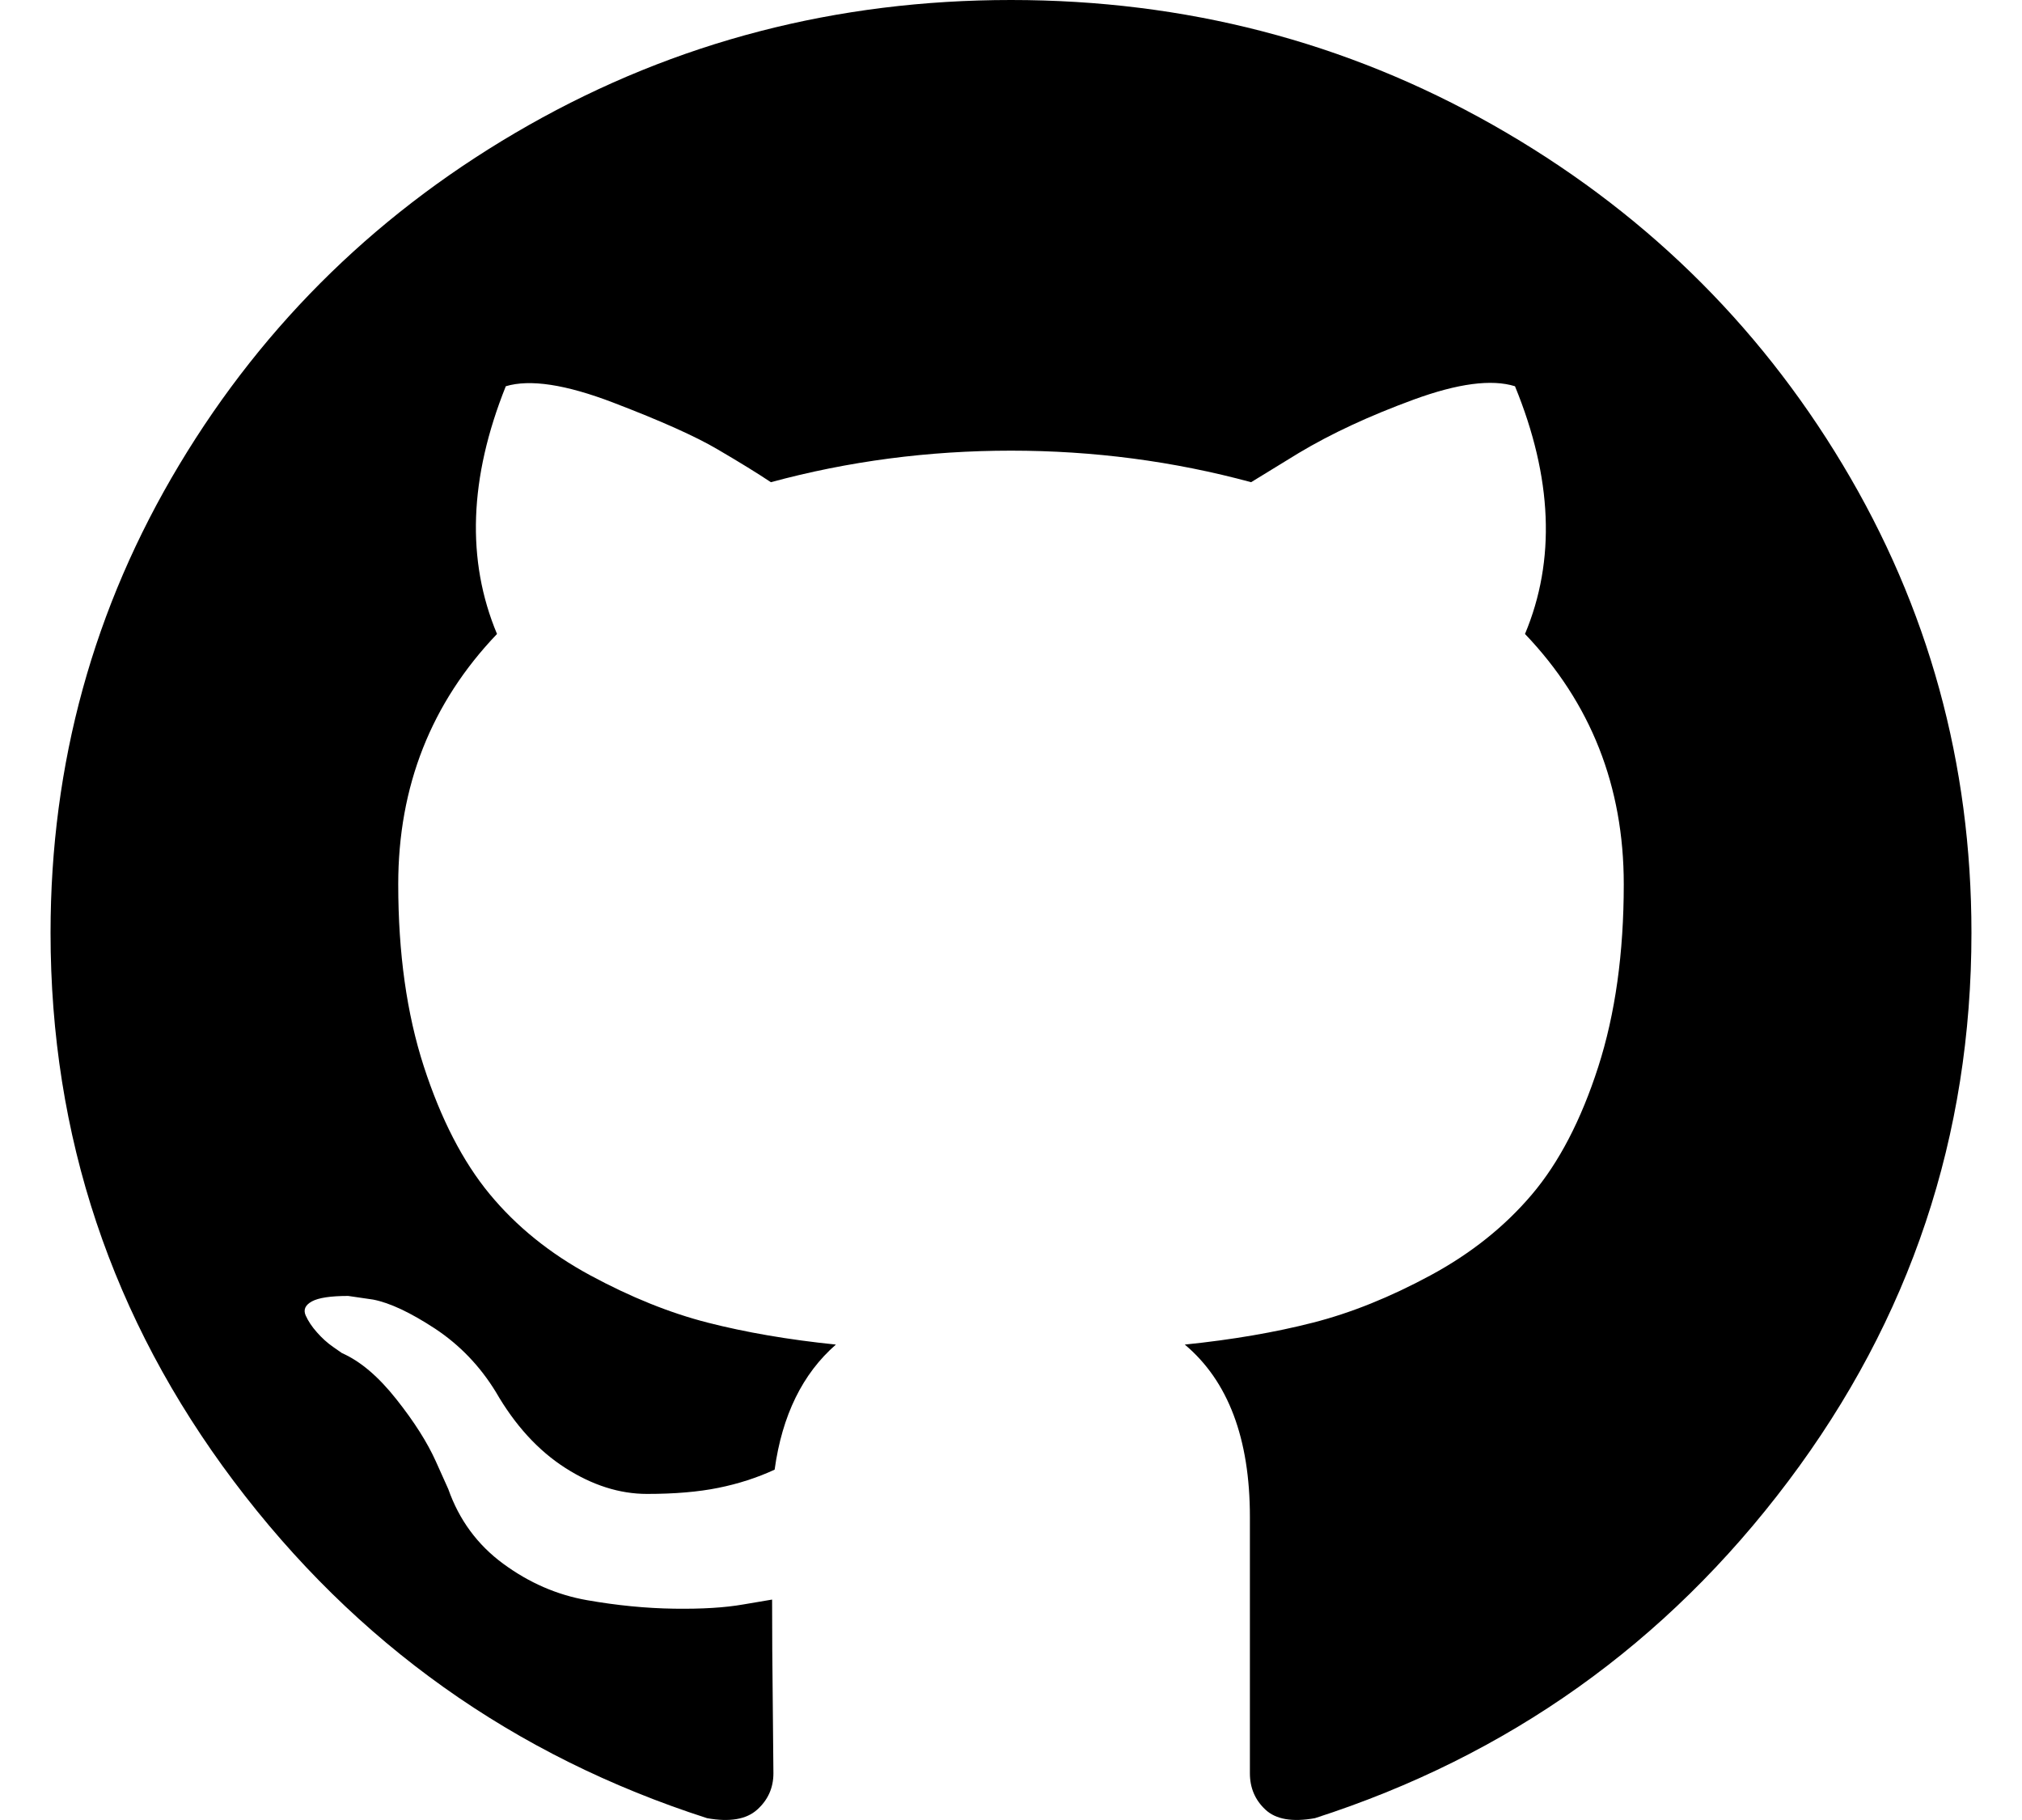
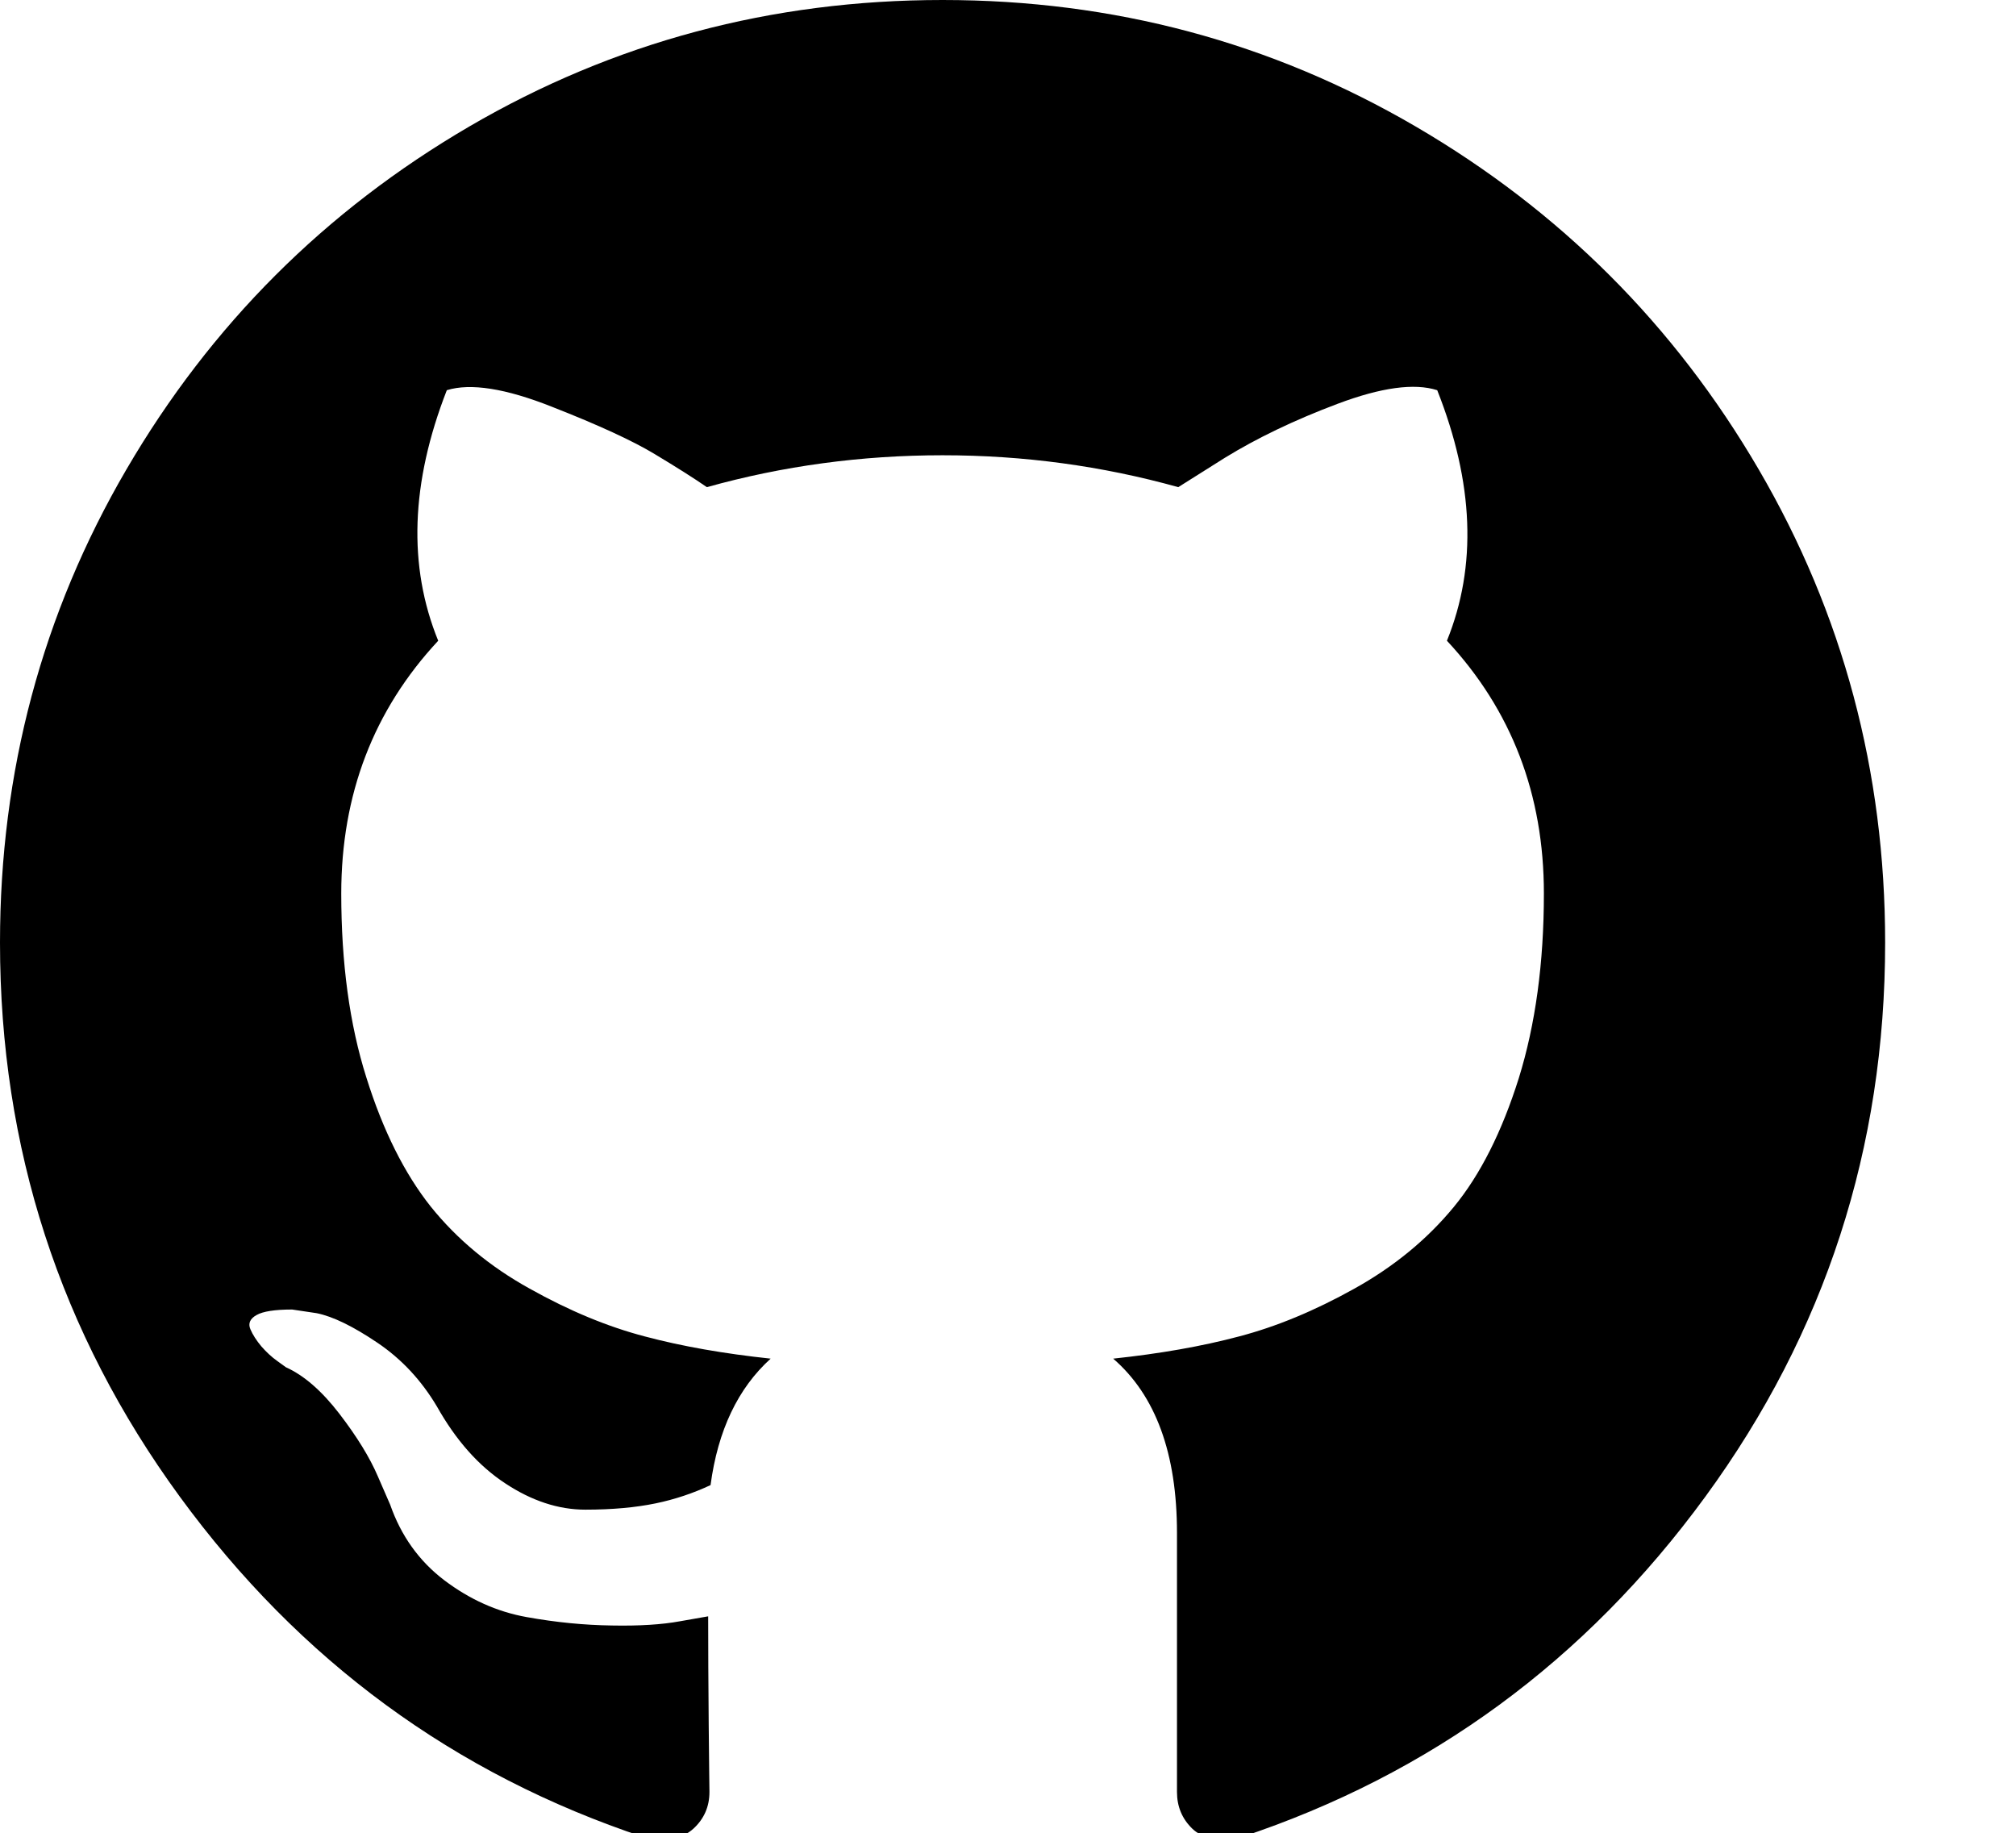
- <svg width="20px" height="18px" viewBox="0 0 20 18">
+ <svg xmlns="http://www.w3.org/2000/svg" width="11px" height="10px" viewBox="0 0 11 10" version="1.1">
+   <description>Created with Sketch (http://www.bohemiancoding.com/sketch)</description>
  <defs />
-   <g stroke="none" stroke-width="1" fill-rule="evenodd">
-     <path d="M19.5,9.225 C19.5,11.235 18.896,13.043 17.688,14.649 C16.48,16.255 14.919,17.366 13.006,17.982 C12.783,18.022 12.62,17.994 12.517,17.898 C12.414,17.802 12.363,17.682 12.363,17.538 L12.363,15.003 C12.363,14.227 12.148,13.658 11.719,13.298 C12.189,13.25 12.612,13.177 12.987,13.081 C13.363,12.985 13.75,12.829 14.15,12.613 C14.55,12.397 14.884,12.13 15.152,11.814 C15.42,11.498 15.639,11.077 15.808,10.553 C15.977,10.028 16.061,9.426 16.061,8.745 C16.061,7.776 15.735,6.951 15.084,6.27 C15.389,5.542 15.356,4.725 14.985,3.82 C14.754,3.748 14.42,3.792 13.983,3.952 C13.546,4.112 13.167,4.288 12.845,4.481 L12.375,4.769 C11.608,4.561 10.816,4.457 10,4.457 C9.184,4.457 8.392,4.561 7.625,4.769 C7.493,4.681 7.318,4.573 7.099,4.445 C6.881,4.316 6.536,4.162 6.066,3.982 C5.596,3.802 5.242,3.748 5.003,3.82 C4.64,4.725 4.611,5.542 4.916,6.27 C4.265,6.951 3.939,7.776 3.939,8.745 C3.939,9.426 4.023,10.026 4.192,10.547 C4.361,11.067 4.578,11.488 4.842,11.808 C5.106,12.128 5.438,12.397 5.838,12.613 C6.238,12.829 6.625,12.985 7,13.081 C7.376,13.177 7.798,13.25 8.268,13.298 C7.938,13.586 7.736,13.998 7.662,14.535 C7.489,14.615 7.303,14.675 7.105,14.715 C6.908,14.755 6.673,14.775 6.4,14.775 C6.128,14.775 5.858,14.689 5.59,14.517 C5.322,14.345 5.093,14.094 4.904,13.766 C4.747,13.51 4.547,13.302 4.304,13.141 C4.06,12.981 3.856,12.885 3.691,12.853 L3.444,12.817 C3.271,12.817 3.151,12.835 3.085,12.871 C3.019,12.907 2.999,12.953 3.023,13.009 C3.048,13.065 3.085,13.121 3.135,13.177 C3.184,13.233 3.238,13.282 3.296,13.322 L3.382,13.382 C3.564,13.462 3.743,13.614 3.92,13.838 C4.098,14.062 4.227,14.267 4.31,14.451 L4.434,14.727 C4.541,15.031 4.722,15.278 4.978,15.466 C5.234,15.654 5.51,15.774 5.807,15.826 C6.104,15.878 6.39,15.906 6.666,15.91 C6.943,15.914 7.171,15.9 7.353,15.868 L7.637,15.82 C7.637,16.124 7.639,16.481 7.644,16.889 C7.648,17.298 7.65,17.514 7.65,17.538 C7.65,17.682 7.596,17.802 7.489,17.898 C7.382,17.994 7.217,18.022 6.994,17.982 C5.081,17.366 3.52,16.255 2.312,14.649 C1.104,13.043 0.5,11.235 0.5,9.225 C0.5,7.552 0.925,6.008 1.774,4.595 C2.623,3.181 3.776,2.062 5.231,1.237 C6.687,0.412 8.276,0 10,0 C11.724,0 13.313,0.412 14.769,1.237 C16.224,2.062 17.377,3.181 18.226,4.595 C19.075,6.008 19.5,7.552 19.5,9.225 L19.5,9.225 Z" id="github" class="github-icon-path" />
+   <g id="Page-1" stroke="none" stroke-width="1" fill-rule="evenodd">
+     <path d="M10.286,5.143 C10.286,6.263 9.959,7.271 9.305,8.166 C8.651,9.061 7.806,9.681 6.77,10.025 C6.65,10.047 6.561,10.031 6.506,9.978 C6.45,9.924 6.422,9.857 6.422,9.777 L6.422,8.364 C6.422,7.931 6.306,7.614 6.074,7.413 C6.328,7.386 6.557,7.346 6.76,7.292 C6.963,7.239 7.173,7.152 7.39,7.031 C7.606,6.911 7.787,6.762 7.932,6.586 C8.077,6.41 8.195,6.175 8.287,5.883 C8.378,5.59 8.424,5.254 8.424,4.875 C8.424,4.335 8.248,3.875 7.895,3.496 C8.06,3.089 8.042,2.634 7.842,2.129 C7.717,2.089 7.536,2.114 7.299,2.203 C7.062,2.292 6.857,2.391 6.683,2.498 L6.429,2.658 C6.013,2.542 5.585,2.484 5.143,2.484 C4.701,2.484 4.272,2.542 3.857,2.658 C3.786,2.609 3.691,2.549 3.573,2.478 C3.454,2.406 3.268,2.32 3.013,2.22 C2.759,2.119 2.567,2.089 2.438,2.129 C2.241,2.634 2.225,3.089 2.391,3.496 C2.038,3.875 1.862,4.335 1.862,4.875 C1.862,5.254 1.907,5.589 1.999,5.879 C2.09,6.17 2.208,6.404 2.35,6.583 C2.493,6.761 2.673,6.911 2.89,7.031 C3.106,7.152 3.316,7.239 3.519,7.292 C3.722,7.346 3.951,7.386 4.205,7.413 C4.027,7.574 3.917,7.804 3.877,8.103 C3.783,8.147 3.683,8.181 3.576,8.203 C3.469,8.225 3.342,8.237 3.194,8.237 C3.047,8.237 2.901,8.189 2.756,8.093 C2.61,7.997 2.487,7.857 2.384,7.674 C2.299,7.531 2.191,7.415 2.059,7.326 C1.927,7.237 1.817,7.183 1.728,7.165 L1.594,7.145 C1.5,7.145 1.435,7.155 1.4,7.175 C1.364,7.195 1.353,7.221 1.366,7.252 C1.379,7.283 1.4,7.315 1.426,7.346 C1.453,7.377 1.482,7.404 1.513,7.426 L1.56,7.46 C1.658,7.504 1.756,7.589 1.852,7.714 C1.948,7.839 2.018,7.953 2.062,8.056 L2.129,8.21 C2.188,8.379 2.286,8.517 2.424,8.622 C2.563,8.727 2.712,8.794 2.873,8.823 C3.033,8.852 3.189,8.867 3.338,8.869 C3.488,8.872 3.612,8.864 3.71,8.846 L3.864,8.819 C3.864,8.989 3.865,9.187 3.867,9.415 C3.869,9.643 3.871,9.763 3.871,9.777 C3.871,9.857 3.842,9.924 3.783,9.978 C3.725,10.031 3.636,10.047 3.516,10.025 C2.48,9.681 1.635,9.061 0.981,8.166 C0.327,7.271 0,6.263 0,5.143 C0,4.21 0.23,3.349 0.69,2.561 C1.15,1.773 1.773,1.15 2.561,0.69 C3.349,0.23 4.21,-1.77635684e-15 5.143,0 C6.076,-1.77635684e-15 6.936,0.23 7.724,0.69 C8.512,1.15 9.136,1.773 9.596,2.561 C10.056,3.349 10.286,4.21 10.286,5.143 L10.286,5.143 Z" id="github-path" />
  </g>
</svg>
